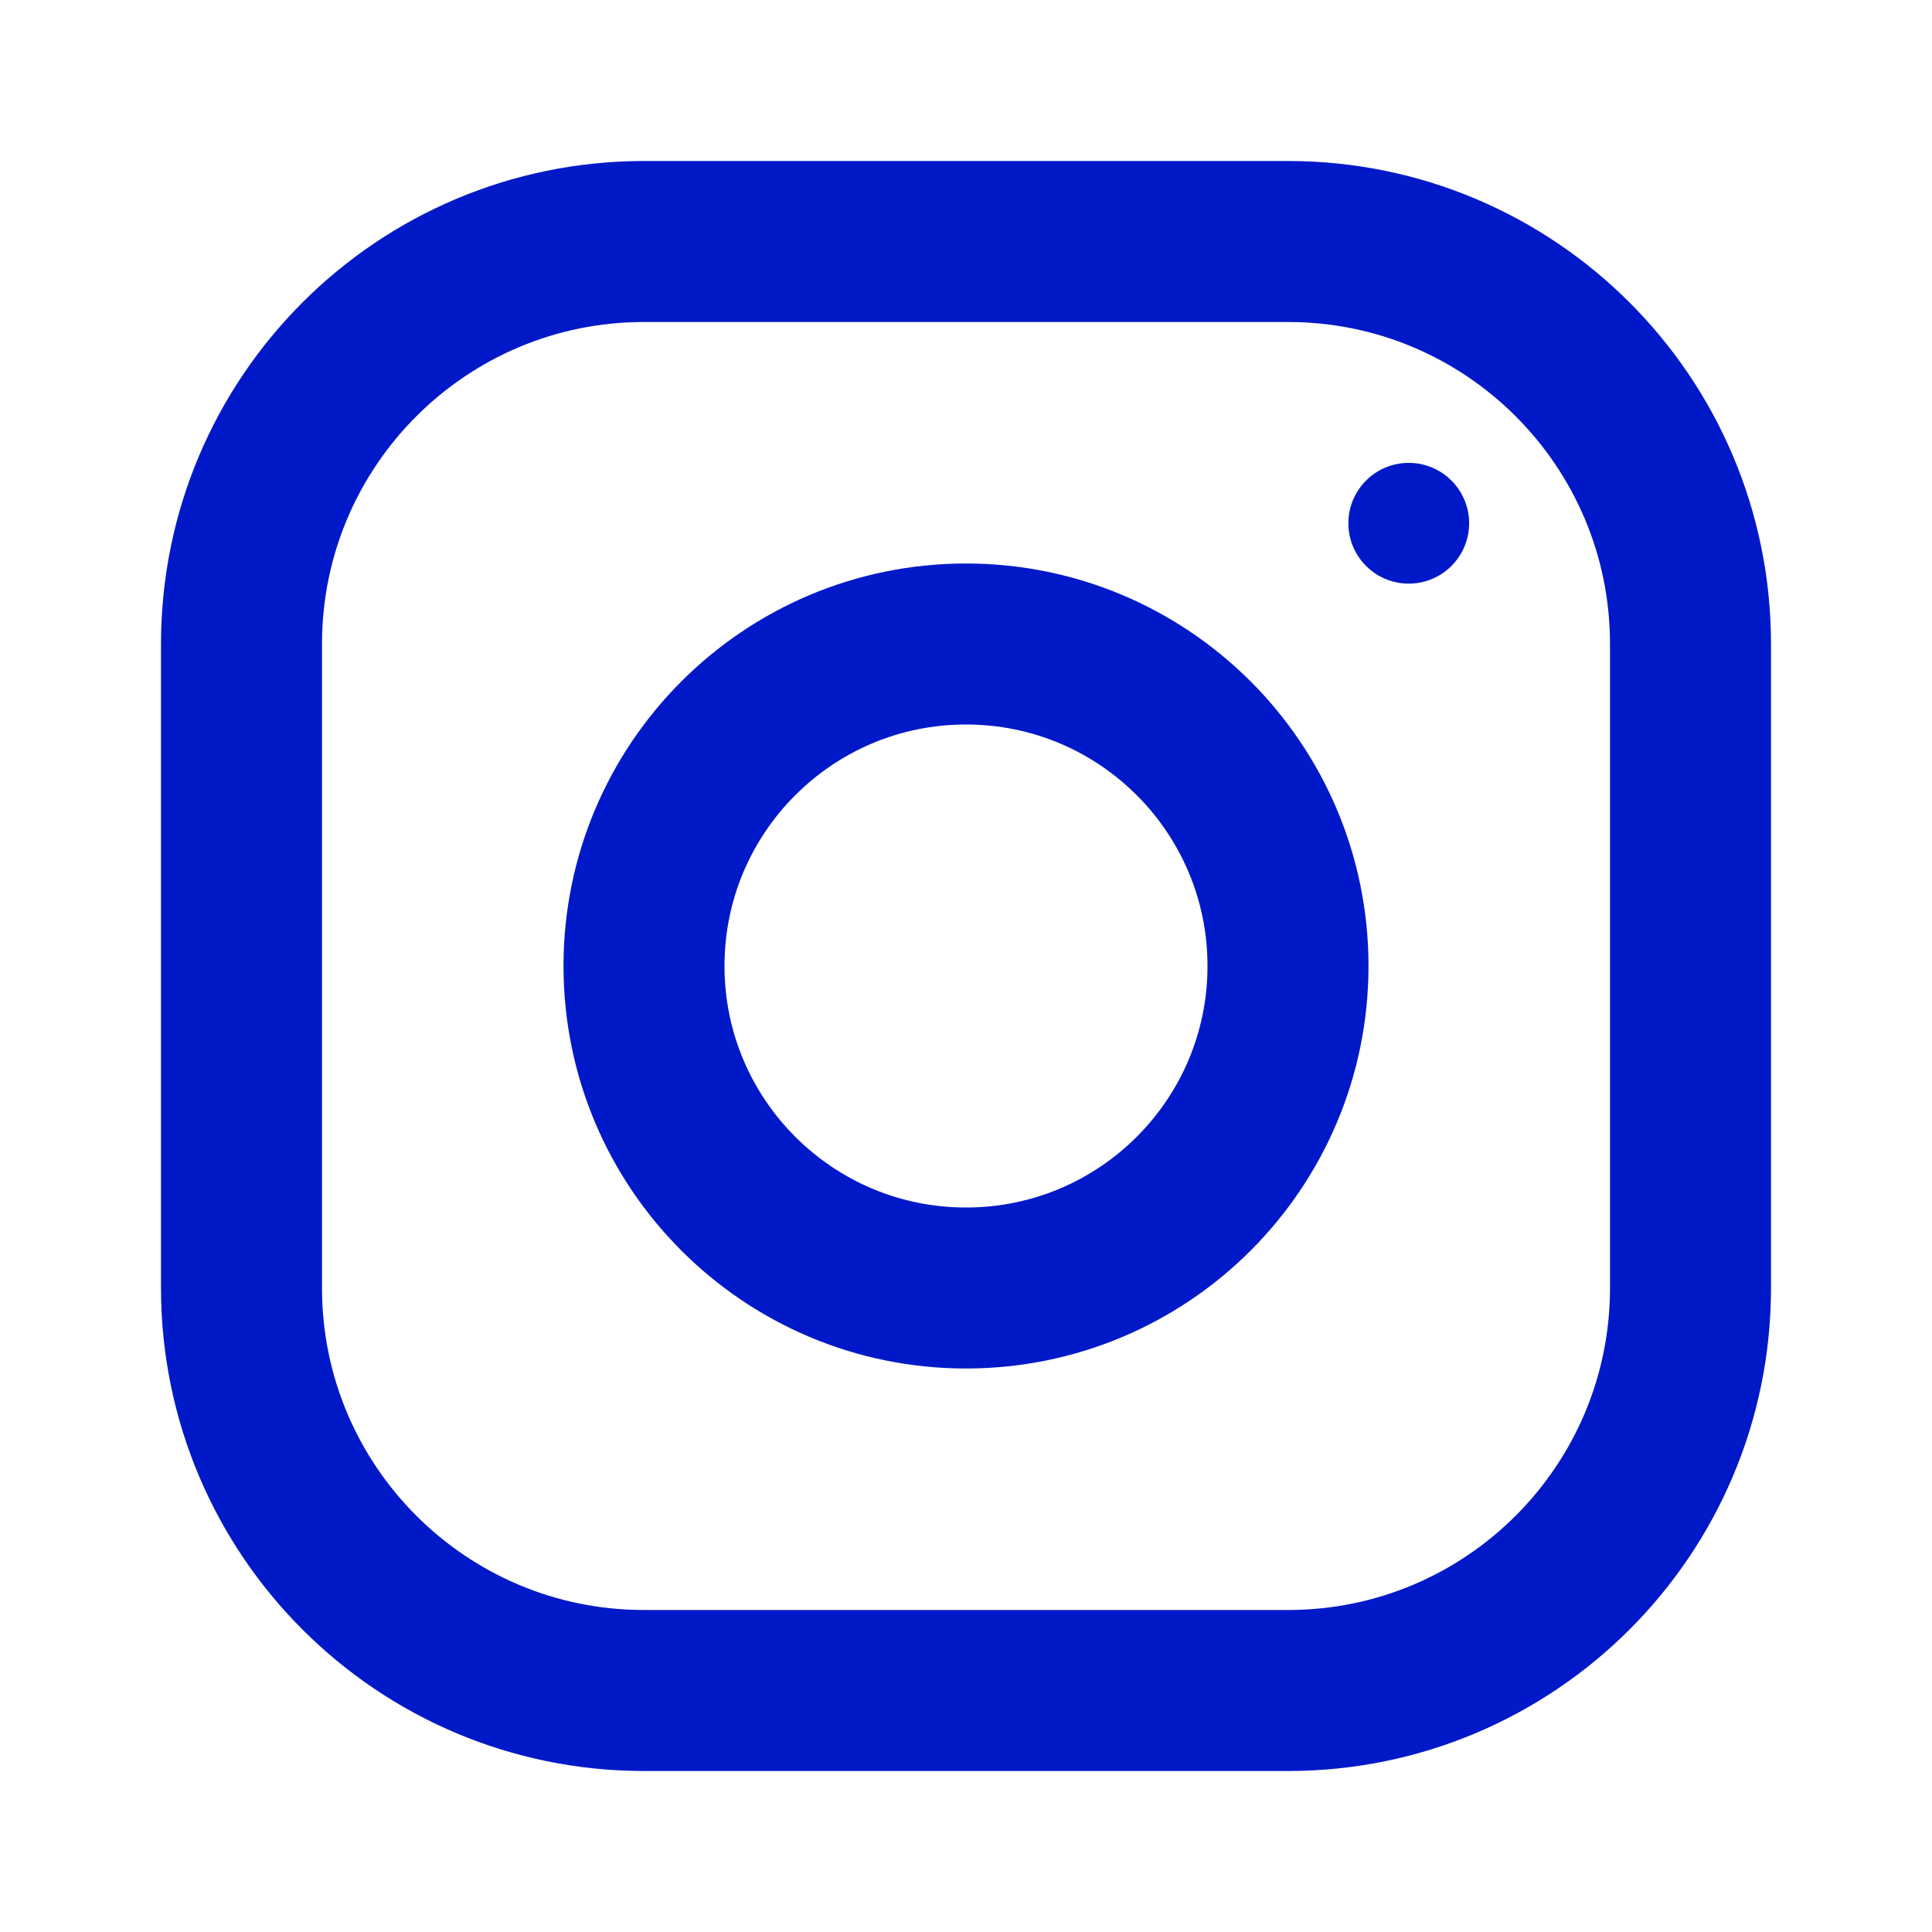
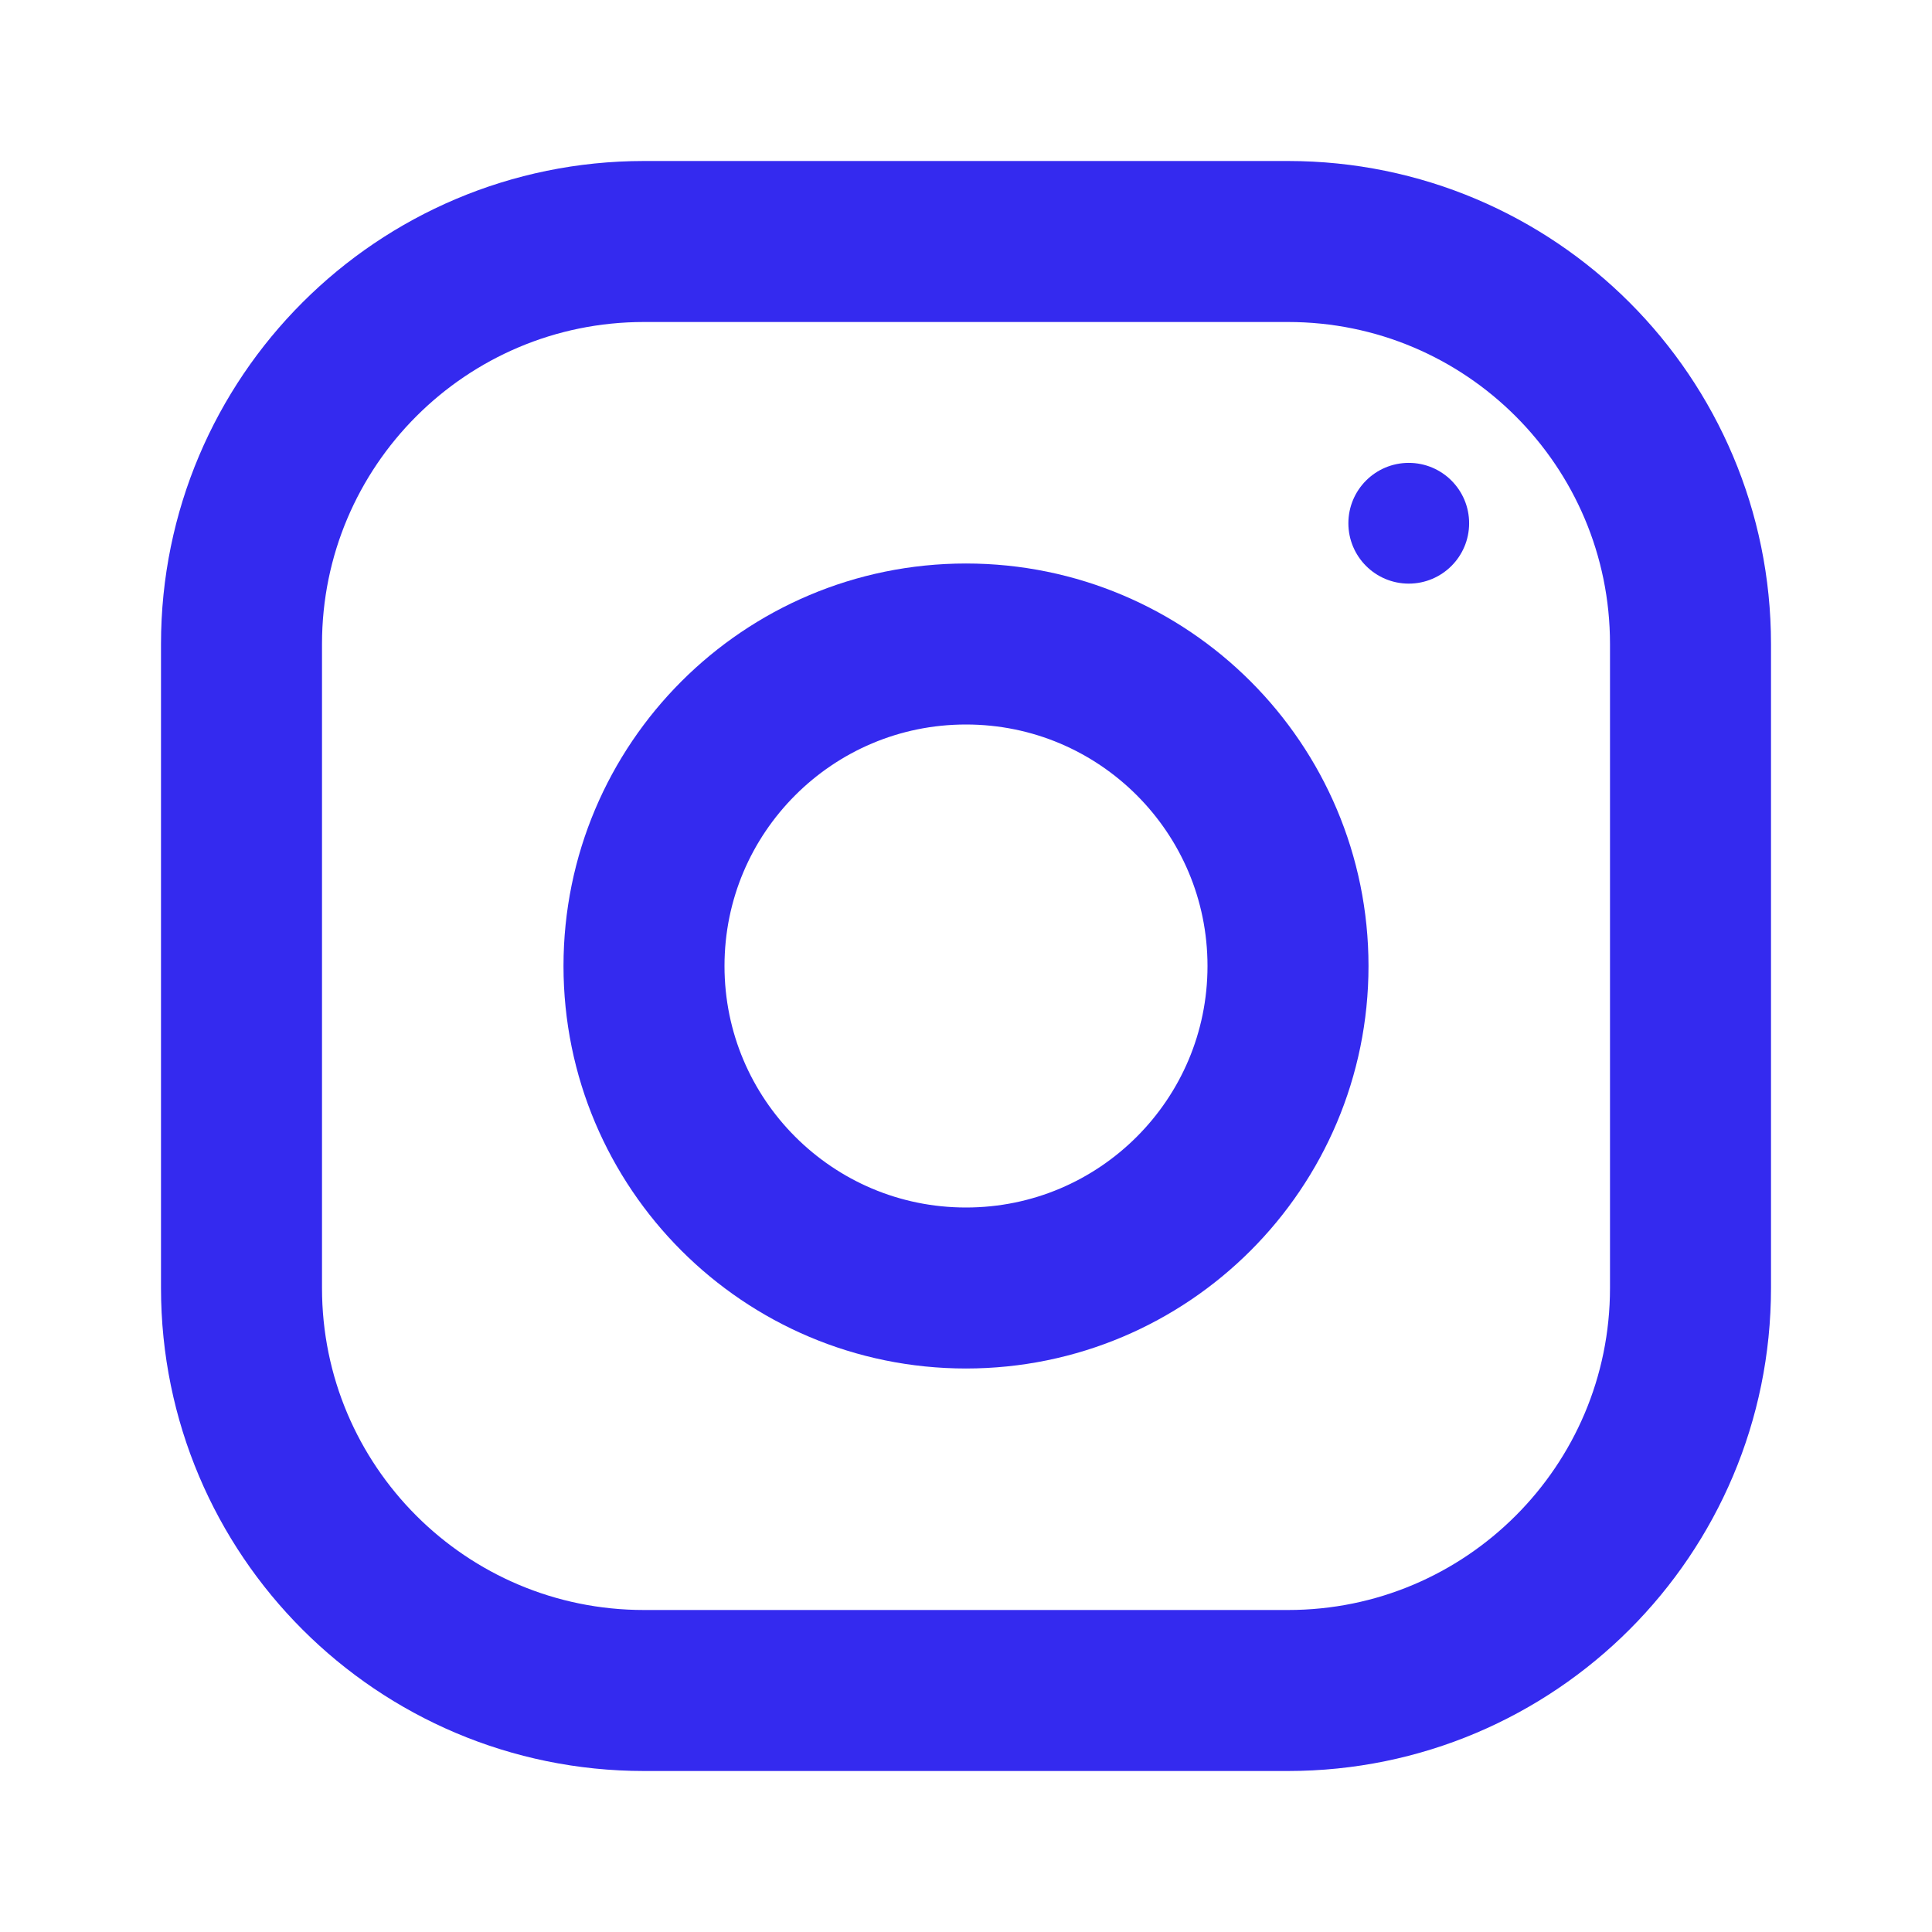
- <svg xmlns="http://www.w3.org/2000/svg" viewBox="0 0 24 24" fill="none" stroke="#0019c8" stroke-width="2" stroke-linecap="round" stroke-linejoin="round">
+ <svg xmlns="http://www.w3.org/2000/svg" viewBox="0 0 24 24" fill="none" stroke="#342aef" stroke-width="2" stroke-linecap="round" stroke-linejoin="round">
  <rect x="3" y="3" width="18" height="18" rx="5" />
  <circle cx="12" cy="12" r="4" />
-   <circle cx="17.5" cy="6.5" r=".75" fill="#0019c8" stroke="none" />
+   <circle cx="17.5" cy="6.5" r=".75" fill="#342aef" stroke="none" />
</svg>
